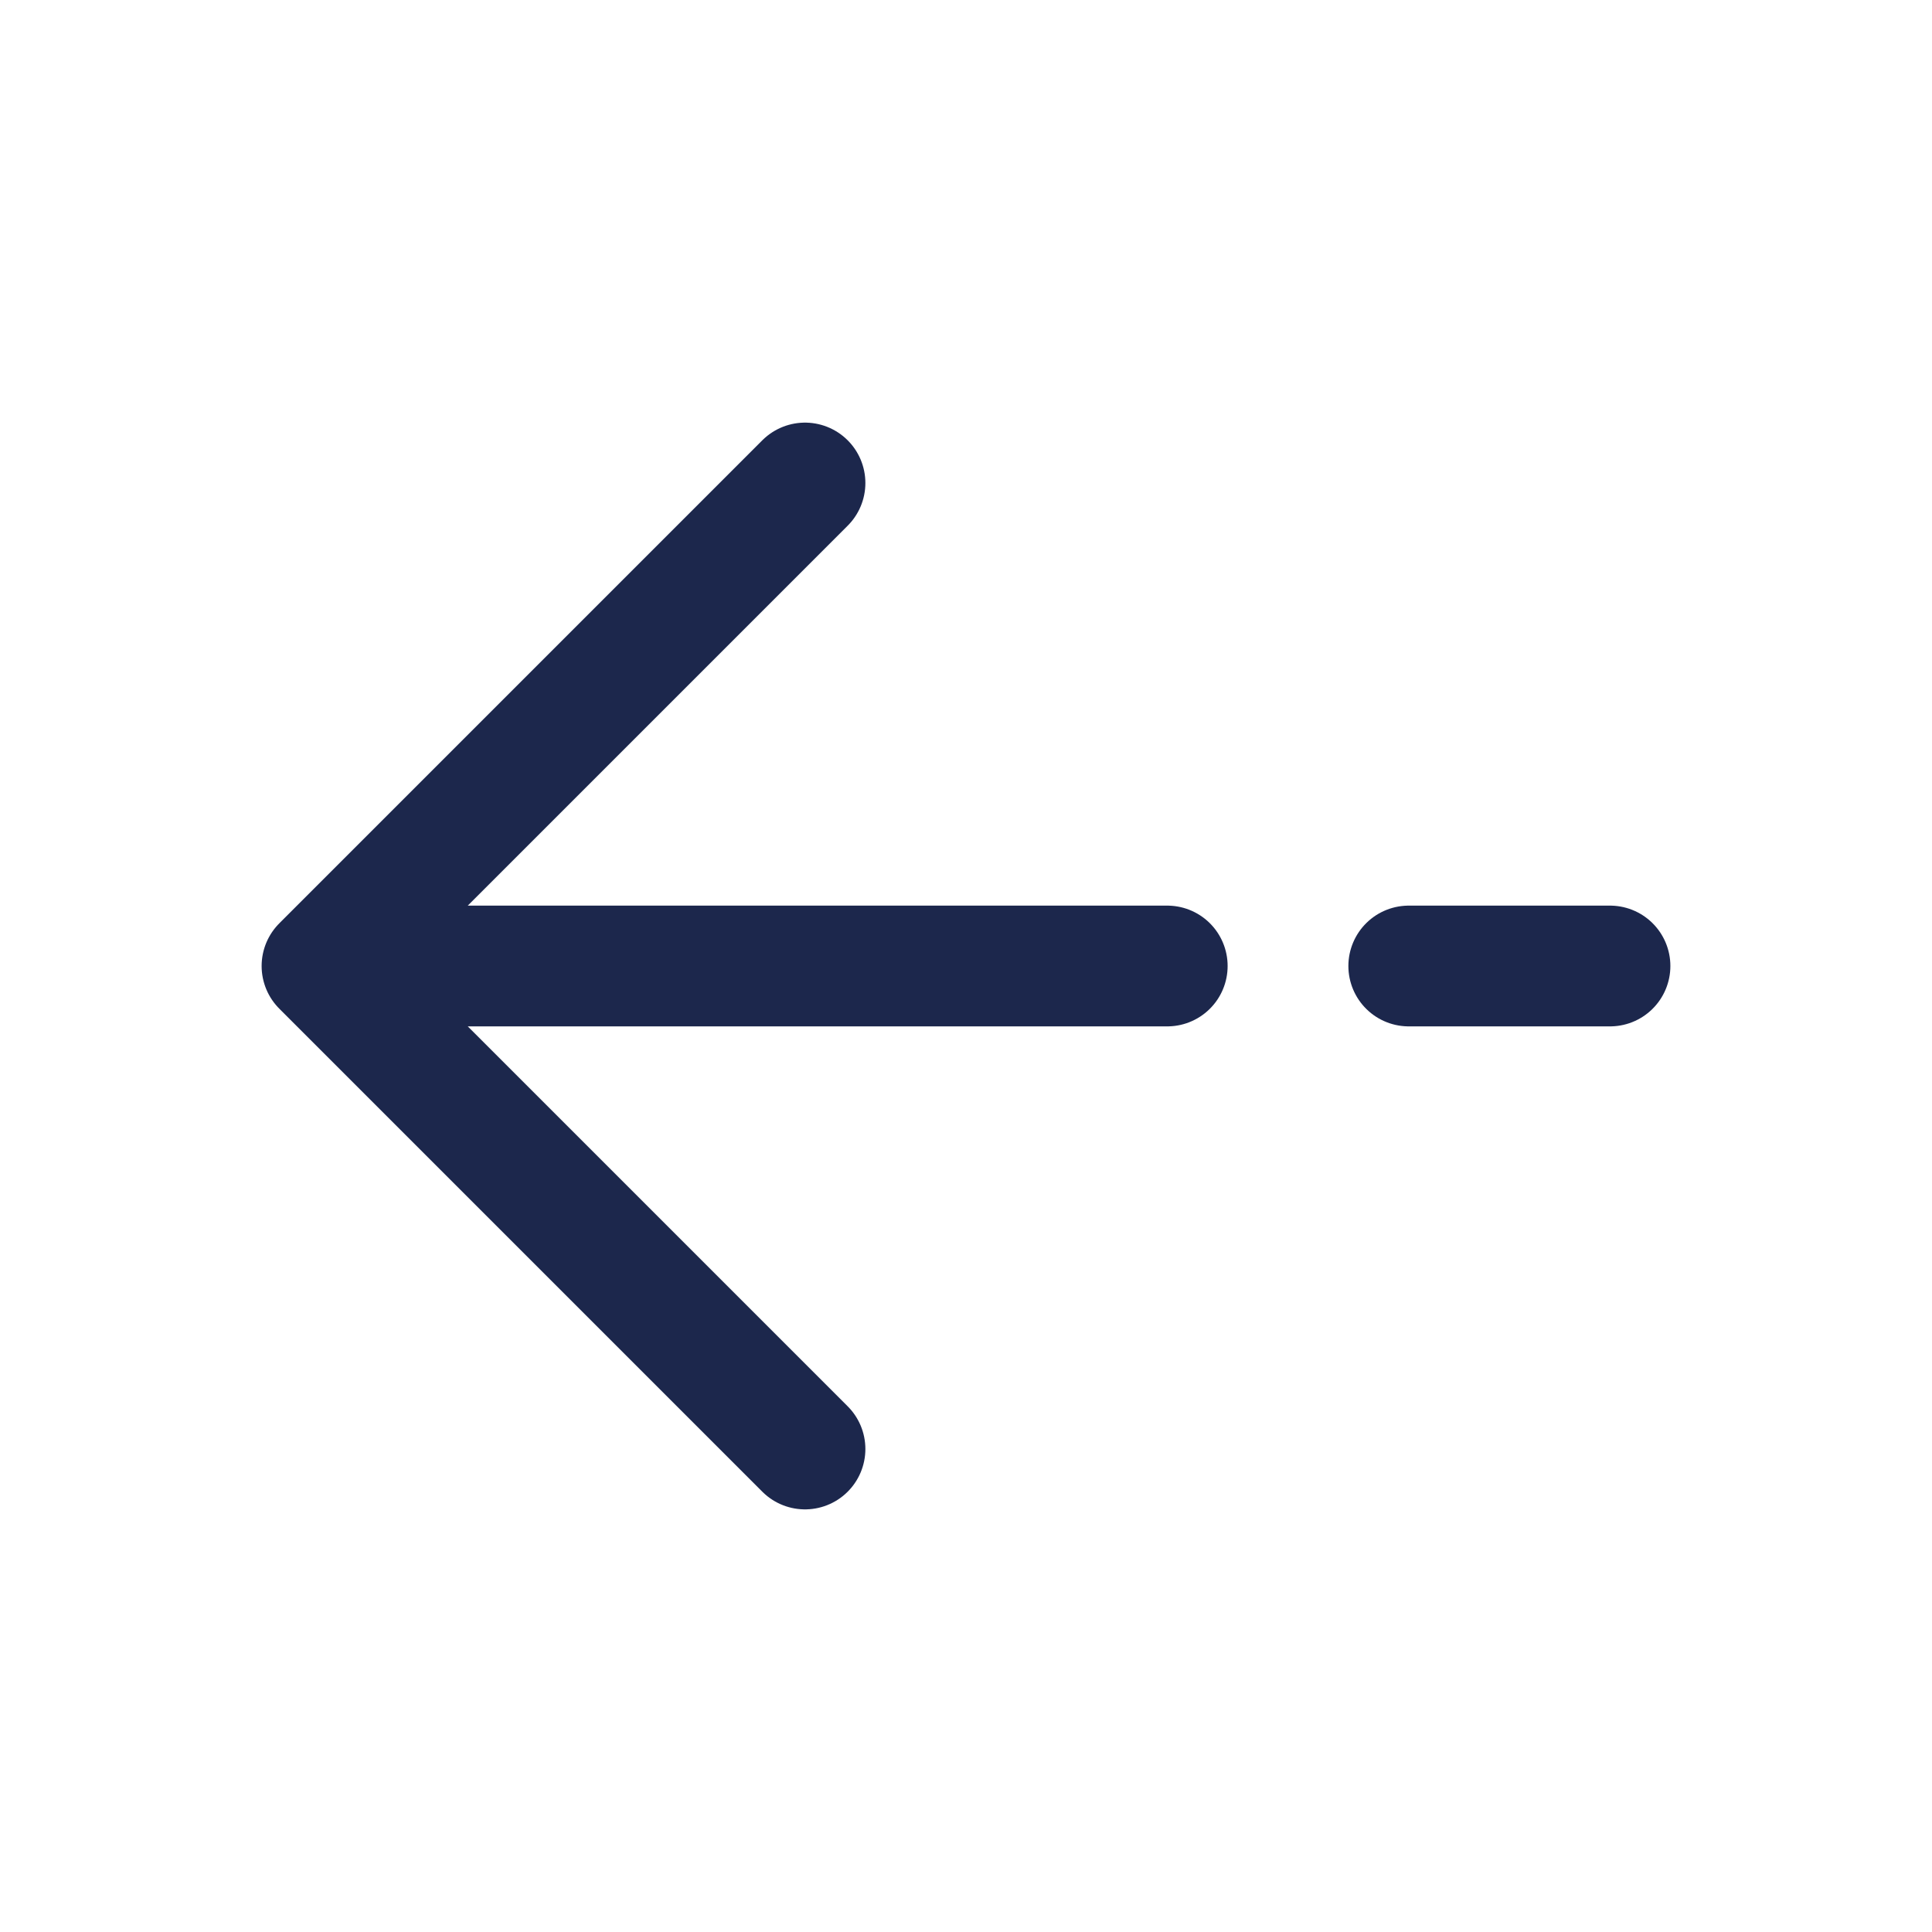
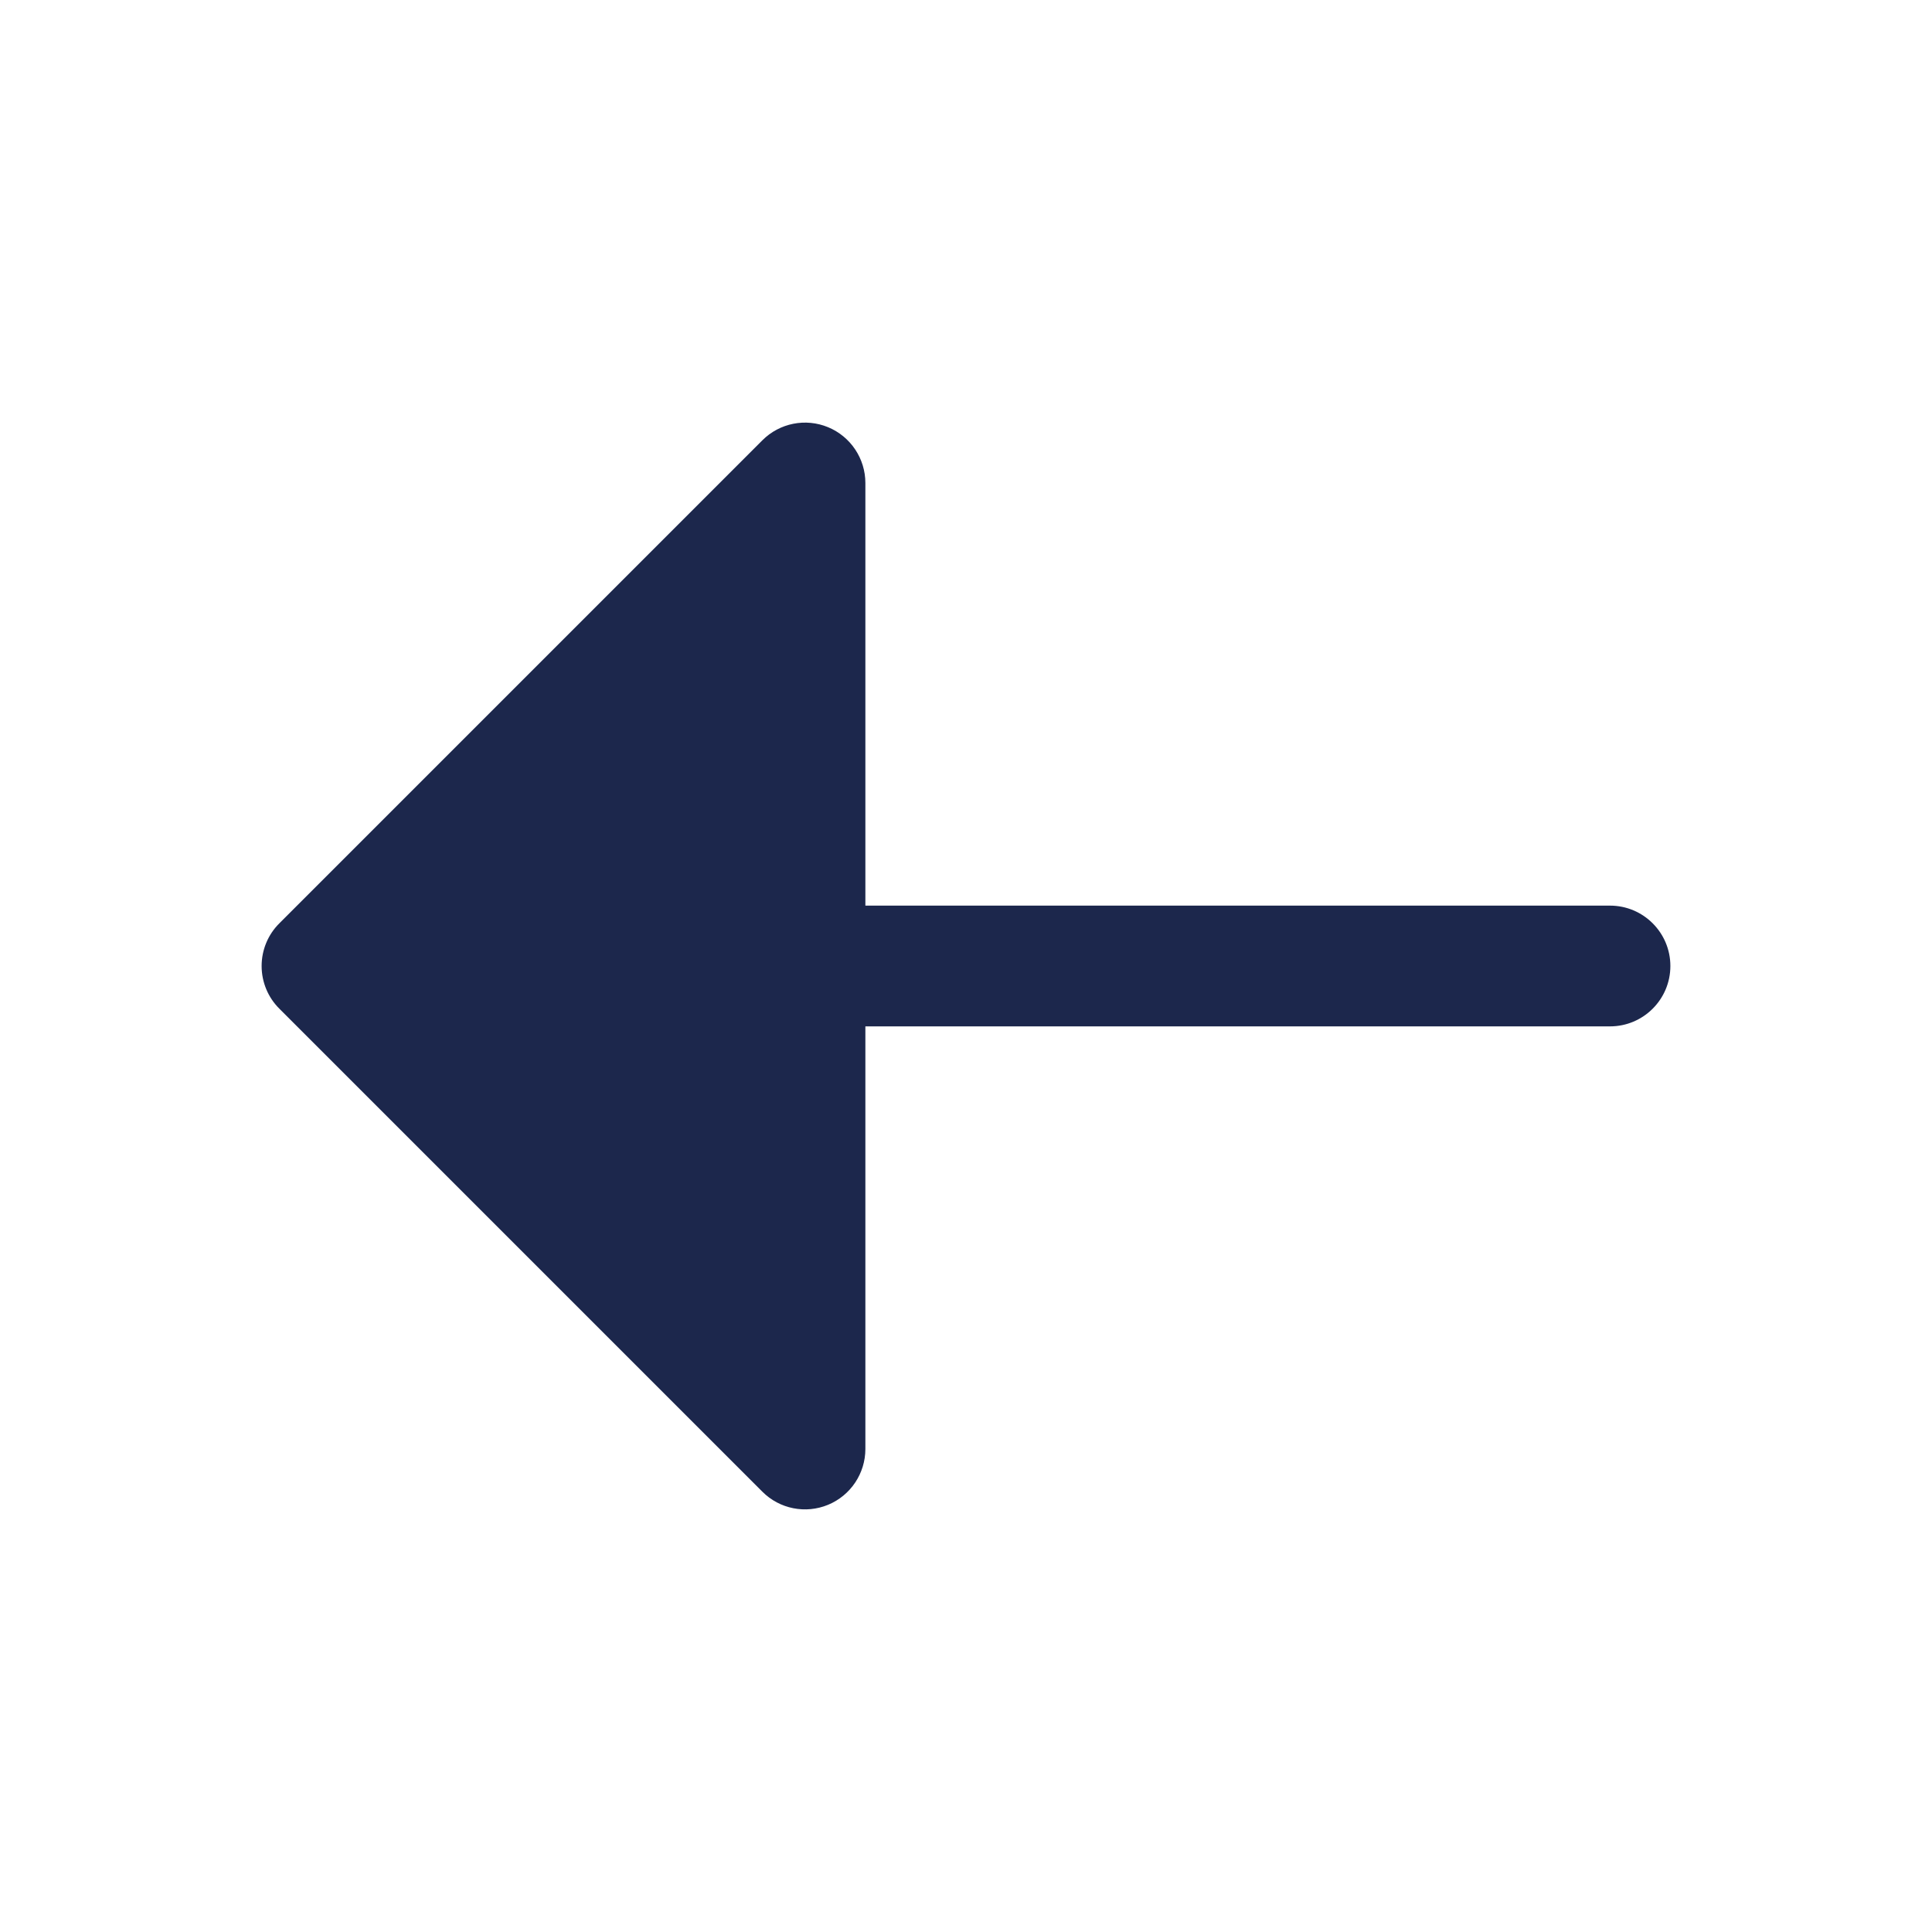
<svg xmlns="http://www.w3.org/2000/svg" width="800px" height="800px" viewBox="0 0 24 24" fill="none">
-   <path d="M4 12L10 6M4 12L10 18M4 12H14.5M20 12H17.5" stroke="#1C274C" stroke-width="1.5" stroke-linecap="round" stroke-linejoin="round" />
+   <path d="M20 11.25C20.414 11.25 20.75 11.586 20.75 12C20.75 12.414 20.414 12.75 20 12.75H10.75L10.75 18C10.75 18.303 10.567 18.577 10.287 18.693C10.007 18.809 9.684 18.745 9.47 18.53L3.47 12.53C3.329 12.39 3.25 12.199 3.25 12C3.25 11.801 3.329 11.61 3.47 11.47L9.47 5.47C9.684 5.255 10.007 5.191 10.287 5.307C10.567 5.423 10.75 5.697 10.75 6L10.75 11.25H20Z" fill="#1C274C" />
</svg>
